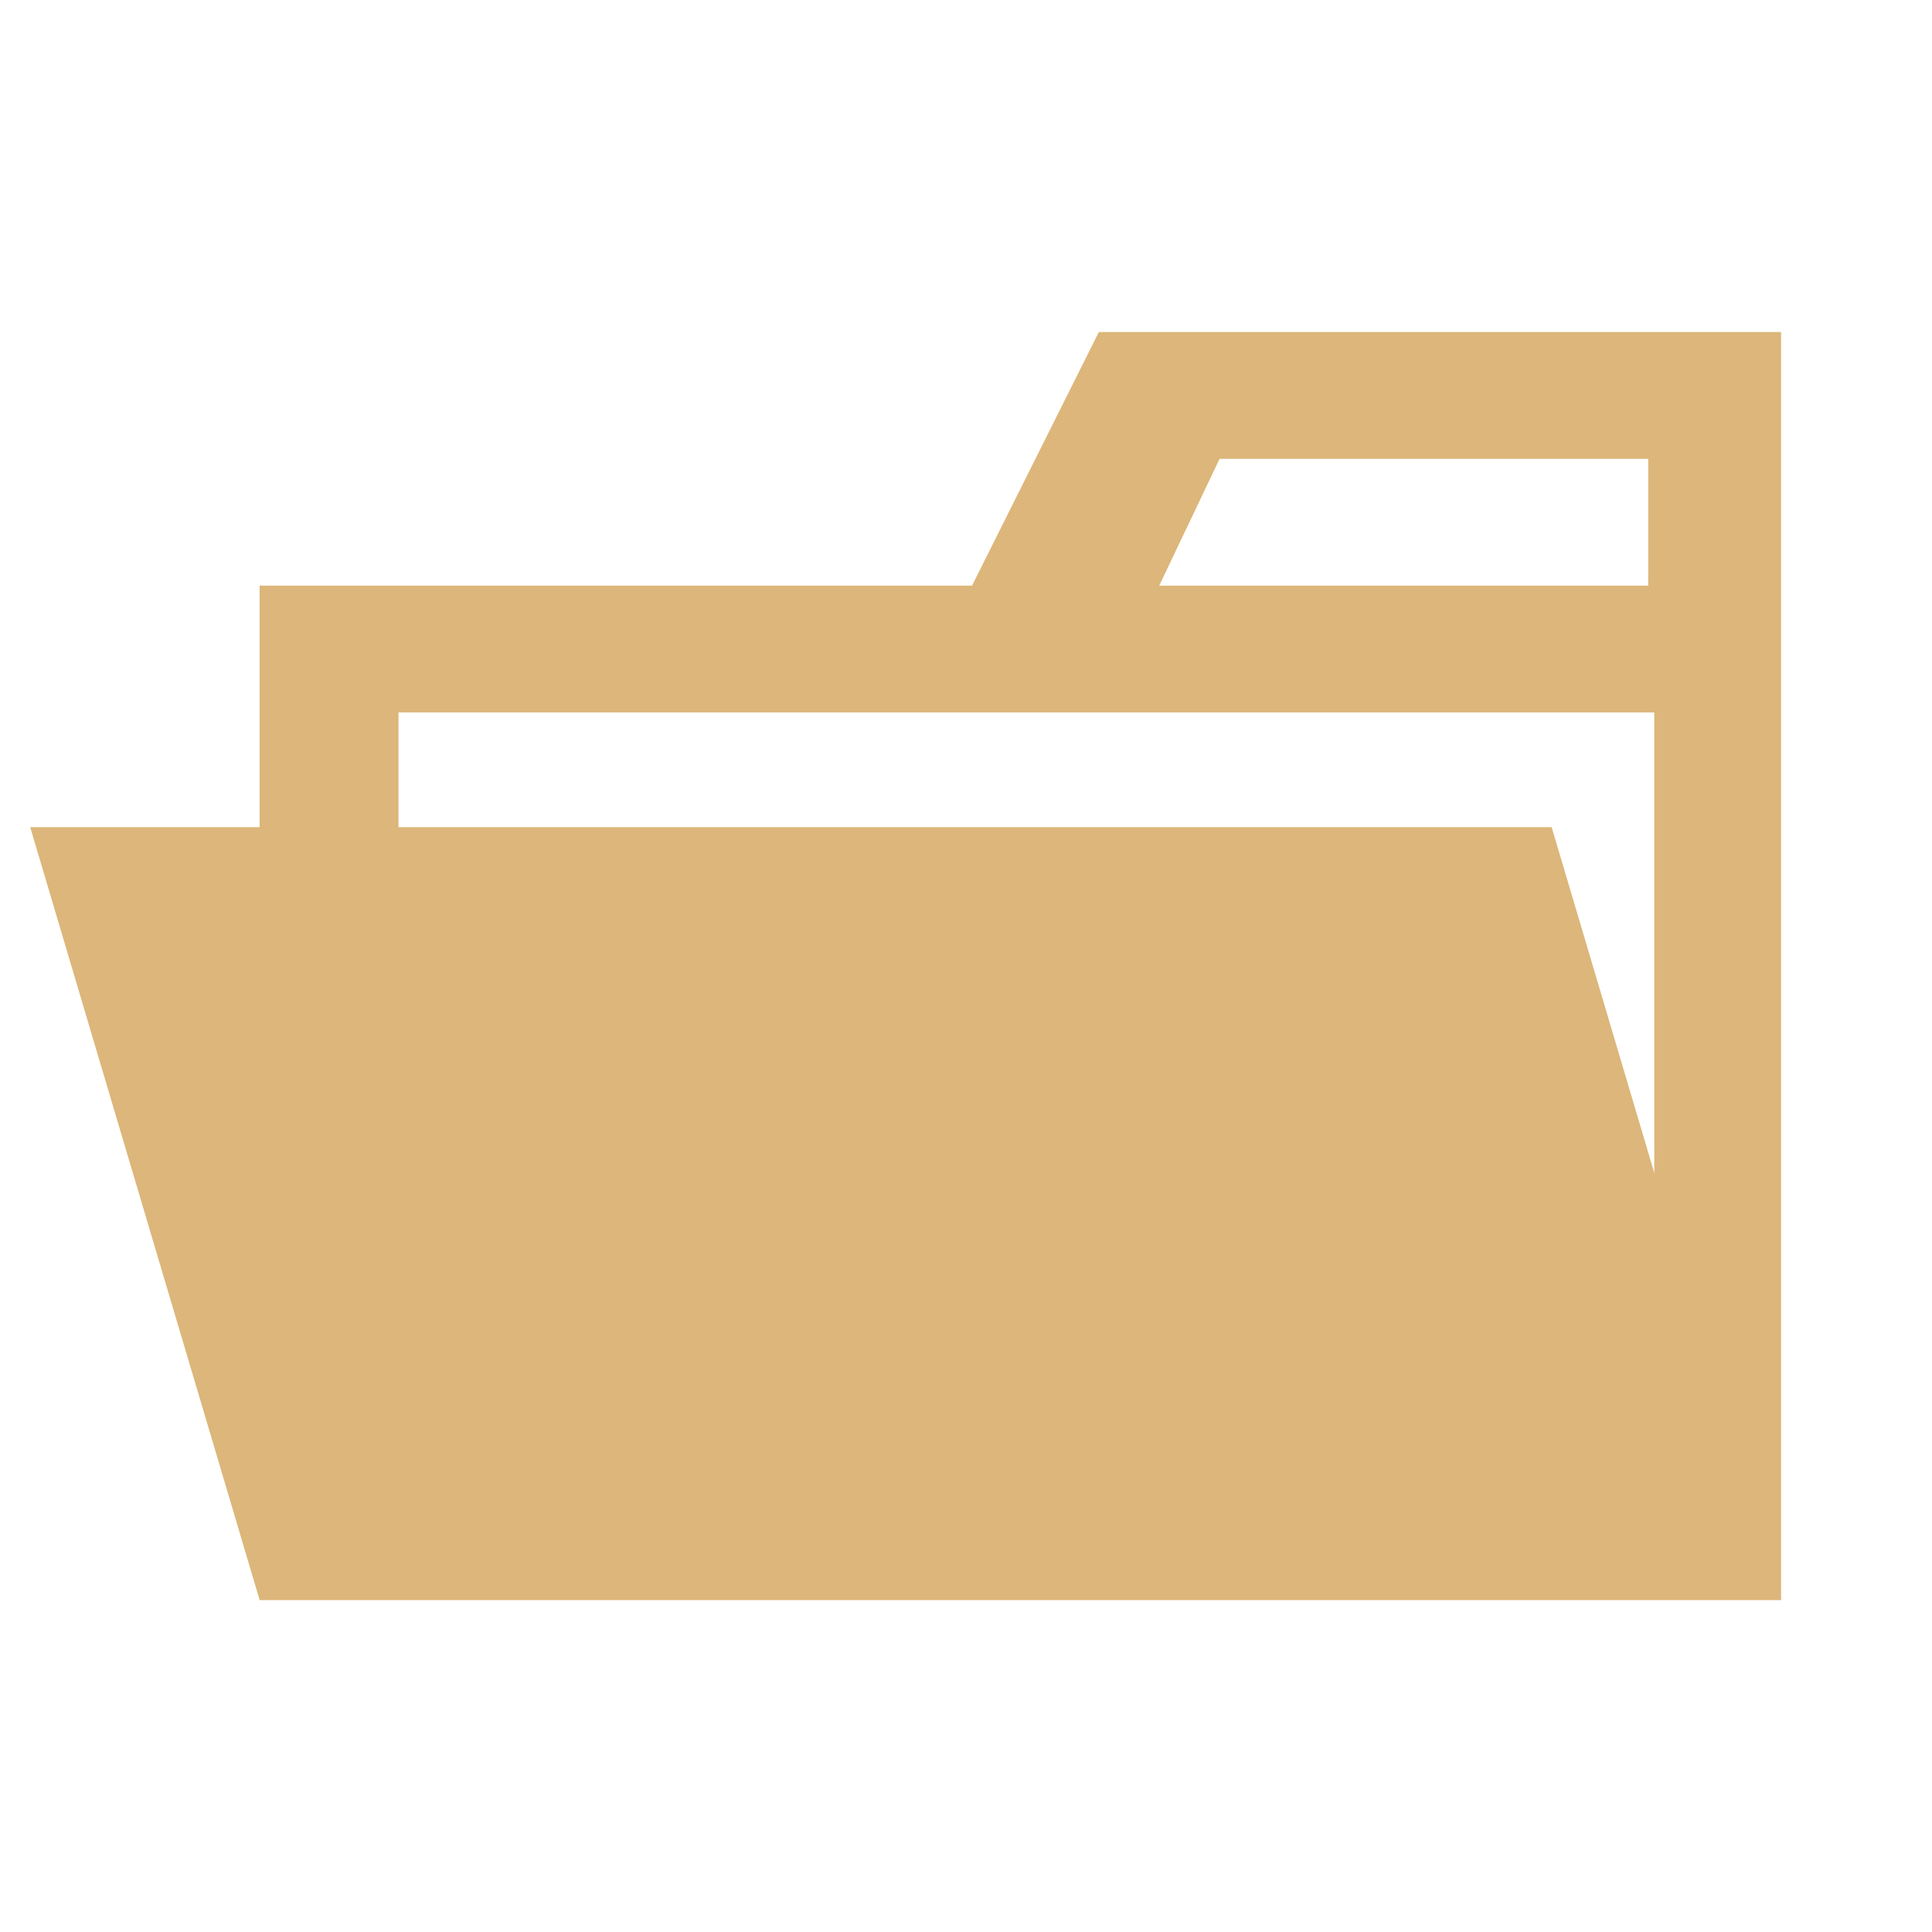
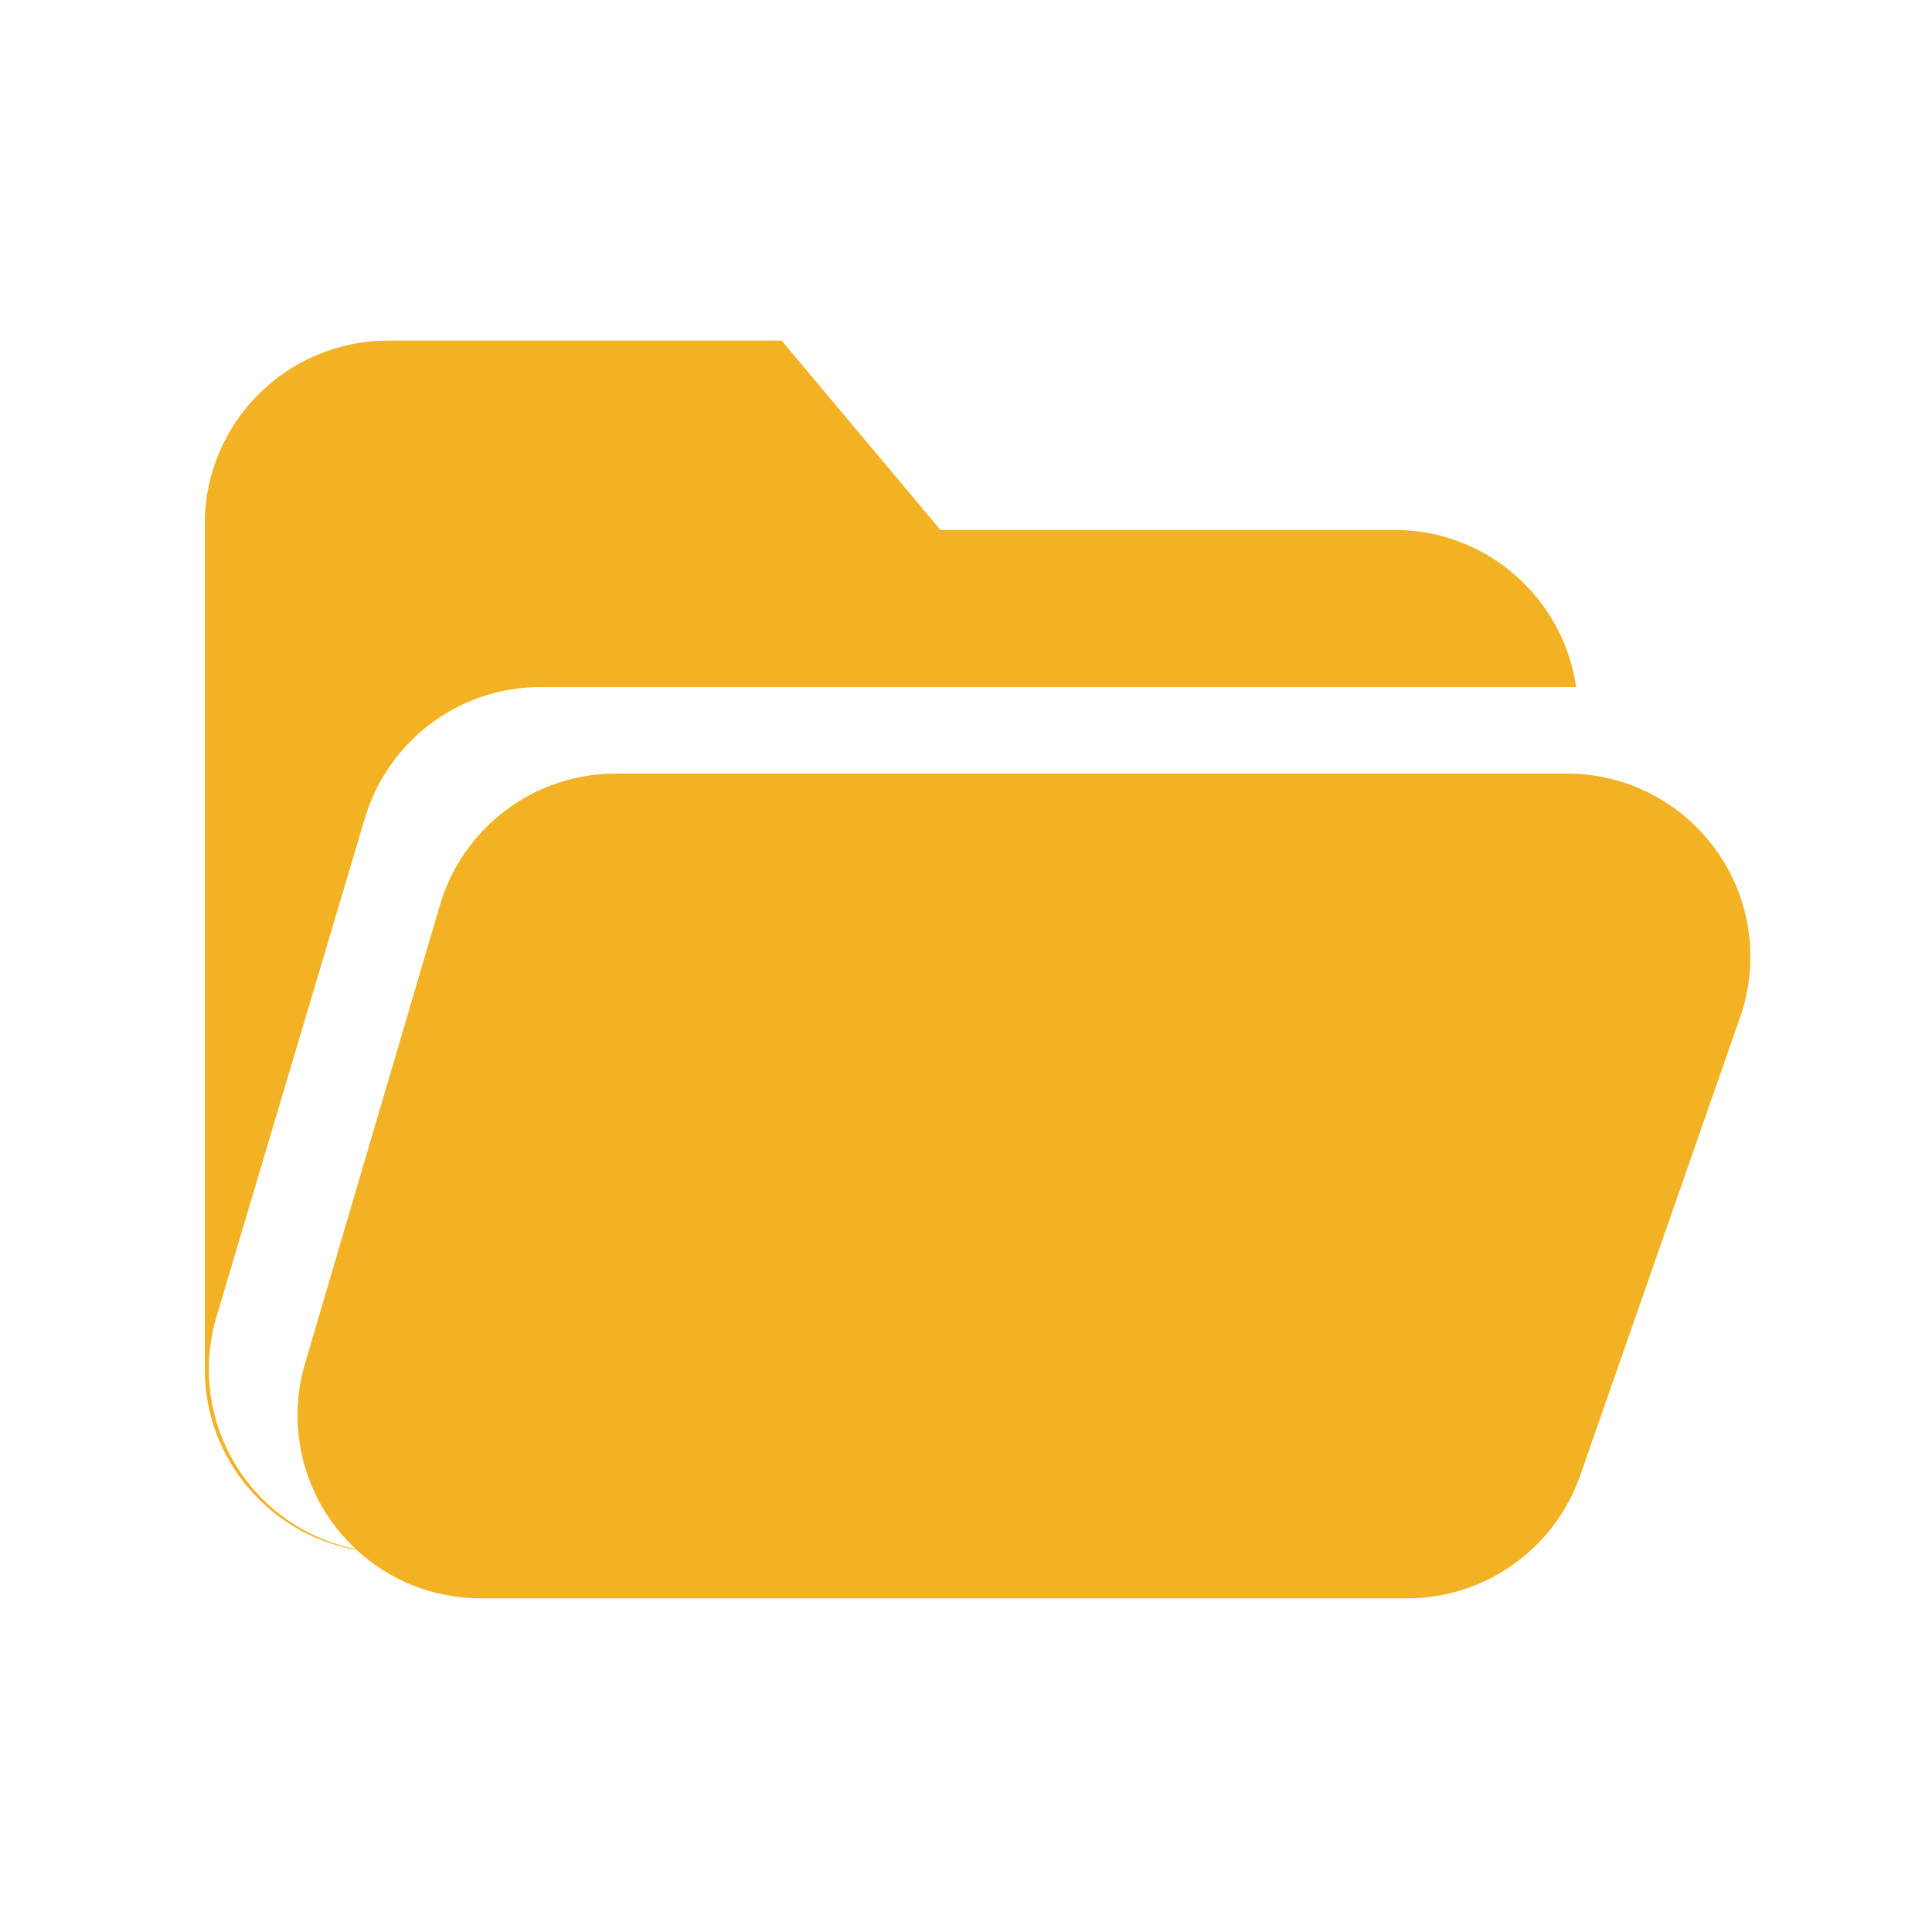
- <svg xmlns="http://www.w3.org/2000/svg" width="32" height="32" viewBox="0 0 32 32">
-   <path fill="#dcb67a" d="M27.4 5.5h-9.2l-2.1 4.2H4.3v16.8h25.2v-21Zm0 18.7H6.6V11.8h20.8Zm0-14.5h-8.2l1-2.1h7.1v2.1Z" />
-   <path fill="#dcb67a" d="M25.7 13.7H.5l3.8 12.8h25.2z" />
+ <svg xmlns="http://www.w3.org/2000/svg" t="1750839900379" class="icon" viewBox="0 0 1024 1024" version="1.1" p-id="8884" width="256" height="256">
+   <path d="M830.566 410.01H326.349c-43.11 0-80.998 28.365-93.184 69.734l-71.475 242.893c-2.662 8.909-3.994 18.125-3.994 27.443 0 27.955 11.878 53.248 30.822 70.963-44.442-8.909-77.824-48.23-77.824-95.232 0-9.421 1.331-18.739 3.994-27.75l78.746-264.499c12.288-41.165 50.176-69.427 93.082-69.427h548.864c-6.758-47.002-47.206-83.251-96.154-83.251H498.483s-28.058-33.485-84.173-100.352H205.722c-53.658 0-97.178 43.52-97.178 97.178v448c0 47.923 34.714 87.757 80.384 95.744 17.306 15.974 40.448 25.702 65.843 25.702h491.008c41.37 0 78.131-26.112 91.75-65.126l84.787-242.893c3.584-10.24 5.427-21.094 5.427-32.051 0-53.555-43.52-97.075-97.178-97.075z" fill="#F2B224" p-id="8885" />
</svg>
